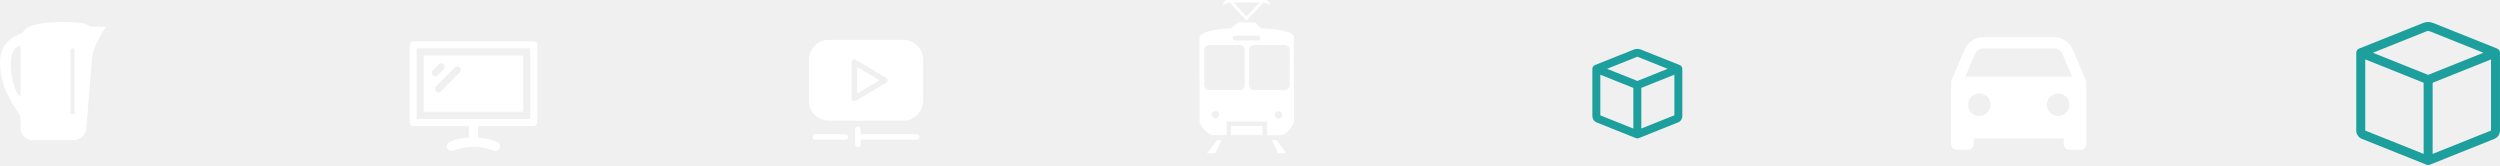
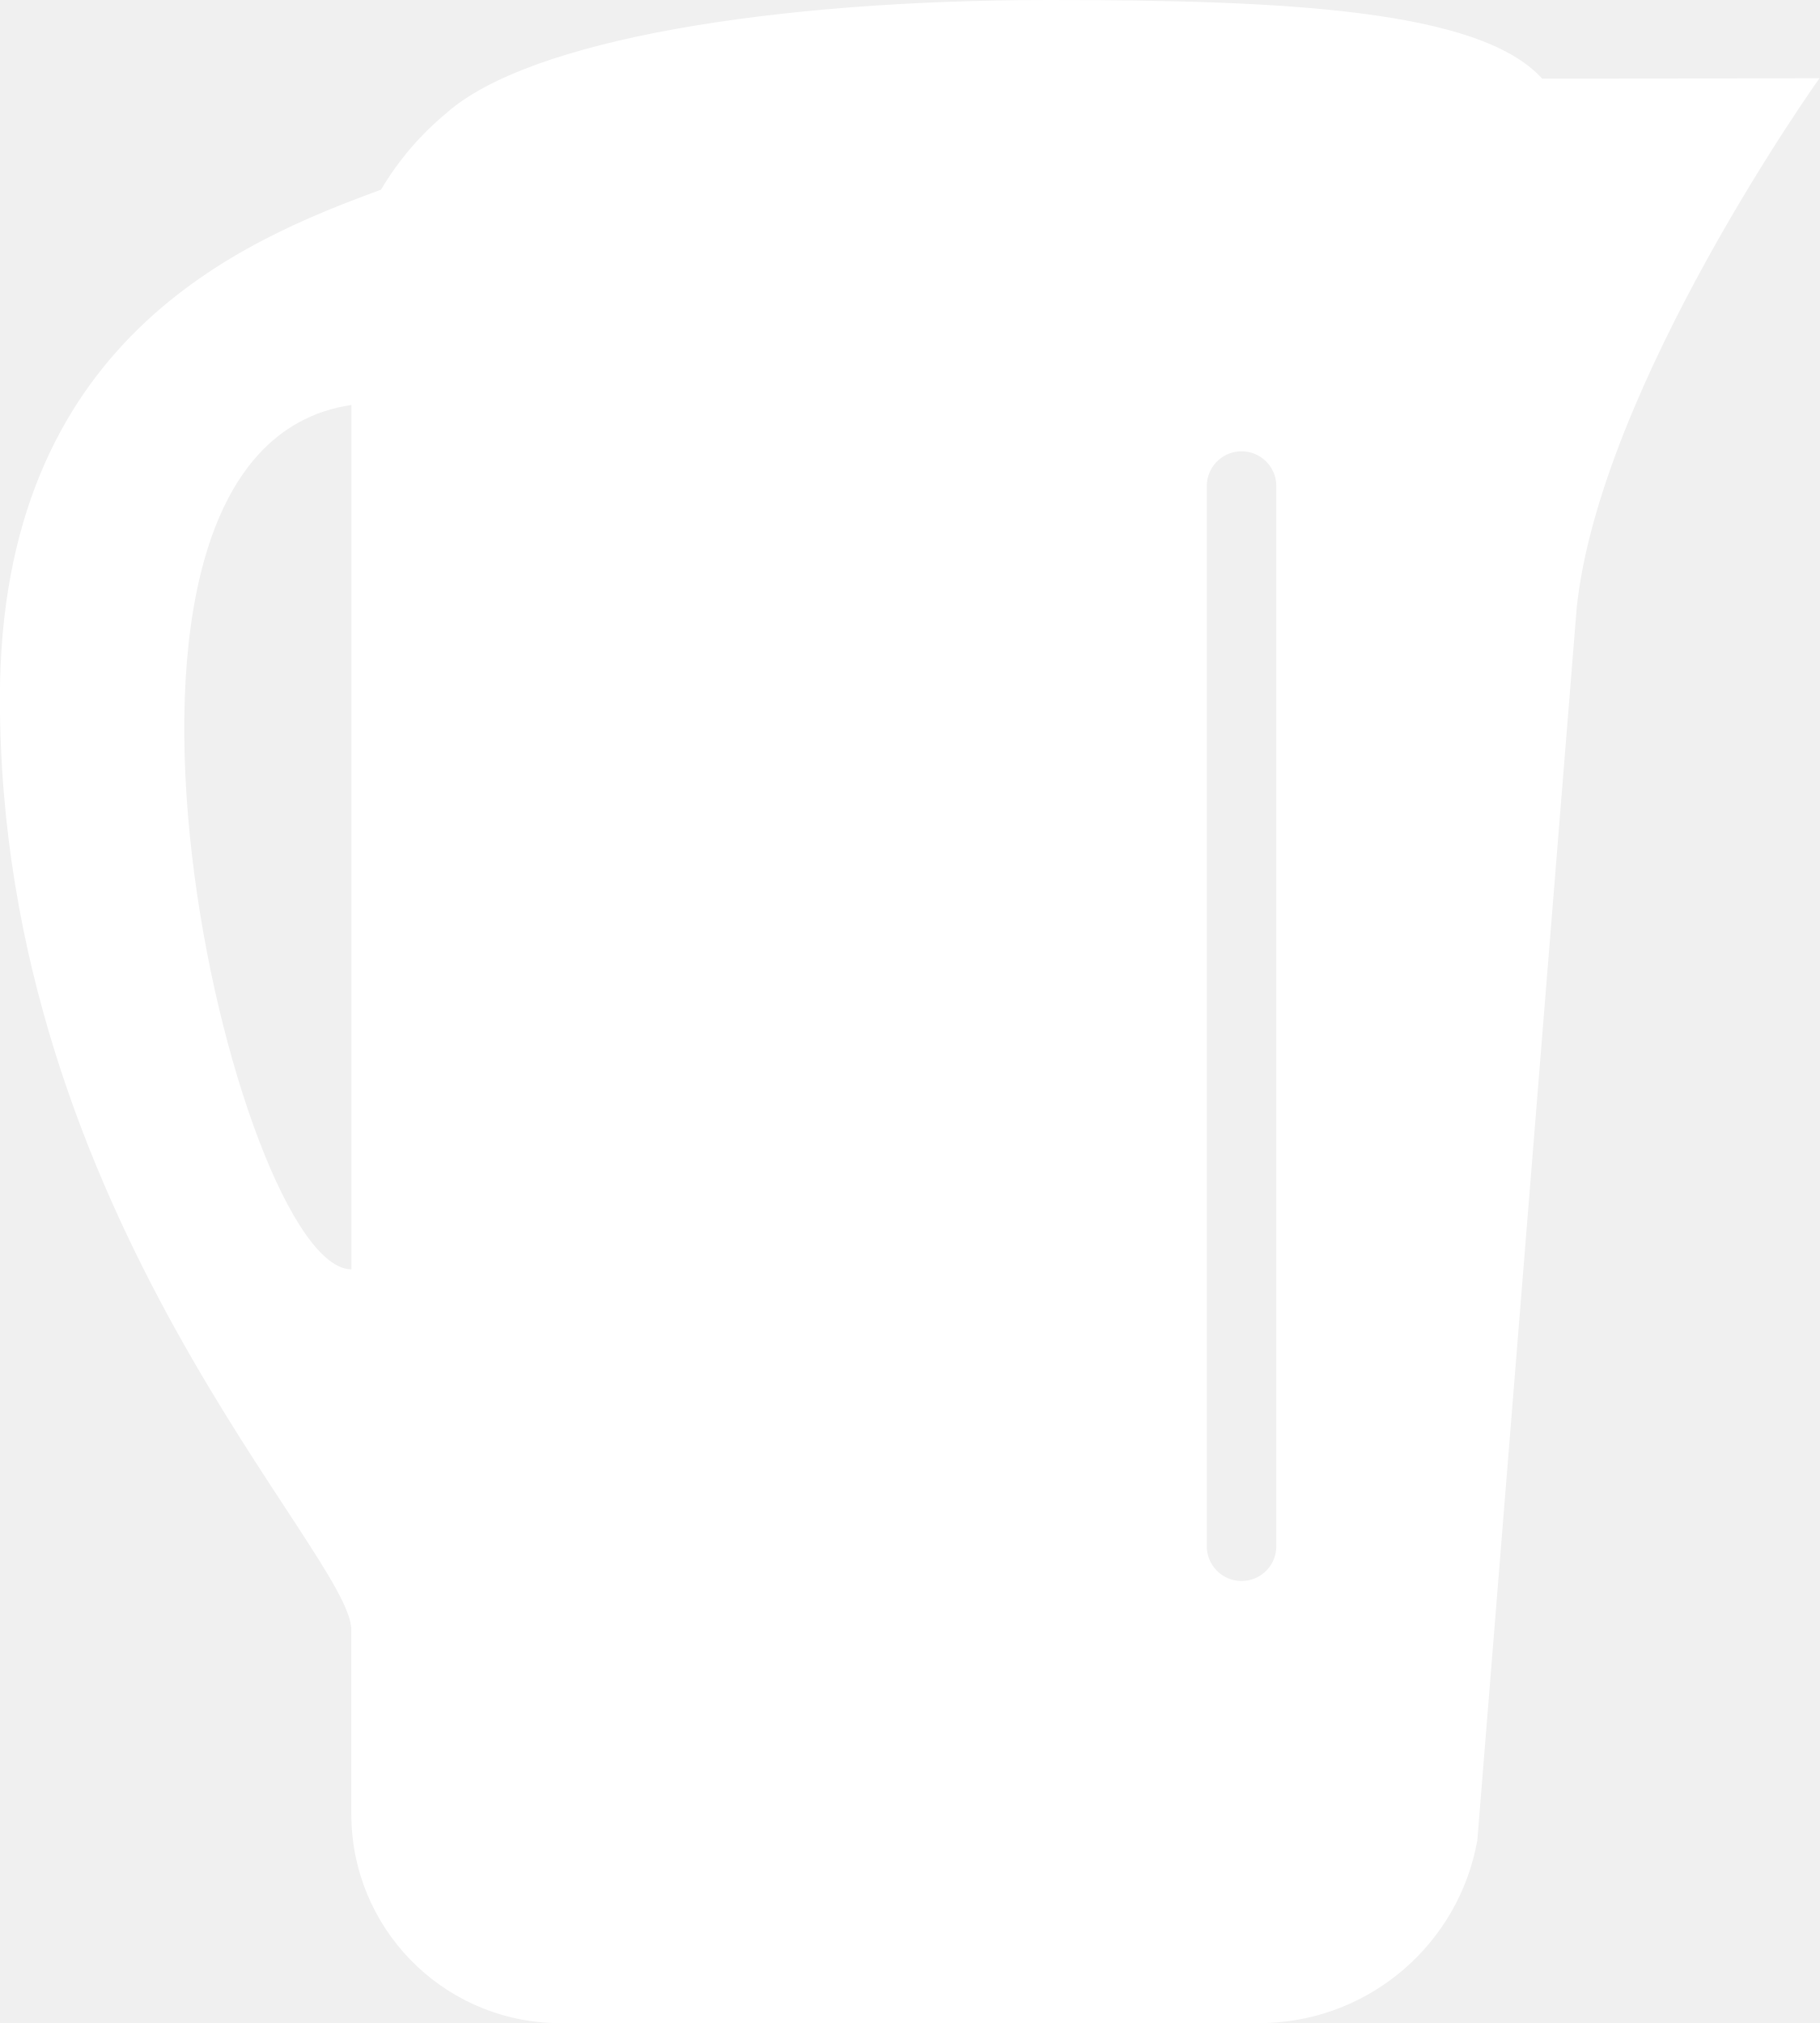
- <svg xmlns="http://www.w3.org/2000/svg" width="499.458" height="32.971">
-   <defs>
-     <clipPath id="a">
-       <path fill="none" d="M0 0h499.458v32.971H0z" />
-     </clipPath>
-   </defs>
-   <g clip-path="url(#a)">
-     <path d="M416.779 16.2a1.1 1.1 0 0 0-.07-.217l-2.656-6.2a4.061 4.061 0 0 0-3.8-2.358h-13.9a4.058 4.058 0 0 0-3.8 2.358l-2.659 6.2a1.091 1.091 0 0 0-.091.443V28.8a1.125 1.125 0 0 0 1.125 1.125h2.253A1.125 1.125 0 0 0 394.3 28.8v-1.121h18V28.8a1.125 1.125 0 0 0 1.125 1.125h2.25A1.125 1.125 0 0 0 416.8 28.8V16.429a1.138 1.138 0 0 0-.022-.226Zm-21.352 6.976a2.25 2.25 0 1 1 2.25-2.25 2.25 2.25 0 0 1-2.25 2.25m15.75 0a2.25 2.25 0 1 1 2.25-2.25 2.25 2.25 0 0 1-2.25 2.25M392.633 15.3l1.985-4.63a1.848 1.848 0 0 1 1.731-.995h13.906a1.85 1.85 0 0 1 1.731.995l1.985 4.63Z" fill="#fff" />
-     <path d="M327.319 11.138a.548.548 0 0 0-.406 0l-6.519 2.611 6.721 2.689 6.721-2.688Zm7.442 3.414-7.1 2.84v8.652l7.1-2.84v-8.652Zm-8.192 11.5V17.4l-7.1-2.839v8.653Zm-.062-15.922a1.641 1.641 0 0 1 1.217 0l7.786 3.11a.547.547 0 0 1 .343.507v9.461a1.092 1.092 0 0 1-.687 1.014l-7.847 3.142a.548.548 0 0 1-.406 0l-7.847-3.138a1.092 1.092 0 0 1-.688-1.014v-9.463a.545.545 0 0 1 .343-.511Z" fill="#1d9f9d" fill-rule="evenodd" />
-     <path d="M327.319 11.138a.548.548 0 0 0-.406 0l-6.519 2.611 6.721 2.689 6.721-2.688Zm7.442 3.414-7.1 2.84v8.652l7.1-2.84v-8.652Zm-8.192 11.5V17.4l-7.1-2.839v8.653Zm-.062-15.922a1.641 1.641 0 0 1 1.217 0l7.786 3.11a.547.547 0 0 1 .343.507v9.461a1.092 1.092 0 0 1-.687 1.014l-7.847 3.142a.548.548 0 0 1-.406 0l-7.847-3.138a1.092 1.092 0 0 1-.688-1.014v-9.463a.545.545 0 0 1 .343-.511Z" fill="none" stroke="#1d9f9d" stroke-width=".5" />
-     <path d="M485.437 6.256a.9.9 0 0 0-.668 0L474.06 10.54l11.04 4.416 11.044-4.416Zm12.227 5.61L486 16.531v14.216l11.664-4.666V11.867ZM484.2 30.749V16.53l-11.664-4.664v14.217Zm-.1-26.16a2.69 2.69 0 0 1 2 0l12.79 5.118a.9.9 0 0 1 .563.833v15.543a1.794 1.794 0 0 1-1.129 1.665l-12.892 5.158a.9.9 0 0 1-.668 0l-12.892-5.157a1.794 1.794 0 0 1-1.13-1.666V10.54a.9.9 0 0 1 .564-.833Z" fill="#1d9f9d" fill-rule="evenodd" />
-     <path d="M244.532.986A1.322 1.322 0 0 1 245.667.5l3.224 3.475h.265L252.4.5a1.3 1.3 0 0 1 1.118.49c.4.566.161-.985-.727-.985h-7.532c-.889-.005-1.132 1.545-.727.981ZM249.024.5h2.657l-2.607 2.722v-.014l-.05.057-.049-.057v.016L246.431.5Zm-7.88 30.106h1.63l1.291-2.6h-.907ZM254.125 28l1.2 2.6h1.631l-1.925-2.6Zm-8.164-1.017h6.239v-1.809h-6.241Zm12.515-19.602c0-1.6-6.6-1.716-6.6-1.716l-1.109-1.184-3.426-.019-1.43 1.193s-5.483.1-6.281 1.725c0 0 .023 16.048.023 16.876s1.622 2.733 2.731 2.733c1.6 0 2.686.008 2.686.008l-.024-2.7h8.118v2.718s1.422-.027 2.777-.027 2.568-2.392 2.568-2.726c0-1.211-.033-16.881-.033-16.881Zm-12.225.143a.433.433 0 0 0 .006.063.509.509 0 0 1 .5-.449h4.59a.51.51 0 0 1 .5.449.468.468 0 0 0 .007-.063v.125a.408.408 0 0 0-.007-.061.551.551 0 0 1-.5.5h-4.59a.549.549 0 0 1-.5-.5.406.406 0 0 0-.006.061Zm-3.431 16.117a.732.732 0 1 1 .723-.732.727.727 0 0 1-.723.732m5.845-6.666a1.018 1.018 0 0 1-1.02 1.019H241.6a1.019 1.019 0 0 1-1.02-1.019v-6.969a1.018 1.018 0 0 1 1.02-1.019h6.047a1.019 1.019 0 0 1 1.02 1.019Zm6.771 6.722a.732.732 0 1 1 .723-.731.727.727 0 0 1-.723.731m2.229-6.722a1.019 1.019 0 0 1-1.02 1.019h-6.075a1.018 1.018 0 0 1-1.019-1.019v-6.967a1.018 1.018 0 0 1 1.019-1.02h6.076a1.019 1.019 0 0 1 1.02 1.02ZM165.567 7.969h14.9a3.969 3.969 0 0 1 3.958 3.957v8.226a3.97 3.97 0 0 1-3.958 3.958h-14.9a3.97 3.97 0 0 1-3.958-3.958v-8.226a3.969 3.969 0 0 1 3.958-3.957Zm-2.687 19.937a.554.554 0 0 1 0-1.109h6.02a.554.554 0 1 1 0 1.109Zm7.962-2.033a.555.555 0 1 1 1.109 0v.927h11.2a.554.554 0 0 1 0 1.109h-11.2v.926a.555.555 0 0 1-1.109 0Zm.178-13.9 6.041 3.6a.55.55 0 0 1-.005.951l-6.087 3.624a.551.551 0 0 1-.755-.193.558.558 0 0 1-.078-.282v-7.262a.554.554 0 0 1 .885-.444Zm4.68 4.067-4.459-2.656V18.7Z" fill="#fff" fill-rule="evenodd" />
-     <path d="M4.369 24.606ZM16.83 24.8a1.769 1.769 0 0 1-.027.377 1.769 1.769 0 0 0 .027-.377" fill="#fff" />
-     <path d="M18.879 5.323h-.89c-.729-.809-3.021-.917-5.745-.917-3.21 0-6.069.459-7.039 1.322a3.436 3.436 0 0 0-.755.89C2.831 7.211 0 8.371 0 12.551c0 6.041 4.1 9.979 4.1 10.868v2.158A2.436 2.436 0 0 0 6.447 28h8.333a2.586 2.586 0 0 0 2.454-2.13l1.159-14.37c.271-2.59 2.833-6.176 2.833-6.176ZM4.1 19.212c-1.348 0-3.615-9.547 0-10.086Zm10.788 3.21a.406.406 0 1 1-.81 0V10.1a.406.406 0 1 1 .81 0ZM106.639 8.26H82.54a.711.711 0 0 0-.7.7v15.511a.711.711 0 0 0 .7.7h11.137v2.308a10.892 10.892 0 0 0-3.838.886.972.972 0 0 0-.483 1.235.937.937 0 0 0 .859.564.955.955 0 0 0 .375-.08 10.2 10.2 0 0 1 4-.752 10 10 0 0 1 4 .752.938.938 0 0 0 .752-1.719 11.872 11.872 0 0 0-3.838-.886v-2.31h11.138a.711.711 0 0 0 .7-.7V8.958a.711.711 0 0 0-.703-.698Zm-.7 15.513H83.237V9.656h22.705Z" fill="#fff" />
-     <path d="M104.52 11.078H84.66v11.244h19.86Zm-18.062 2.978 1.208-1.208a.7.7 0 0 1 .993.993l-1.208 1.208a.725.725 0 0 1-.484.215.678.678 0 0 1-.484-.215.69.69 0 0 1-.025-.993Zm5.395.43-3.786 3.757a.718.718 0 0 1-.482.215.671.671 0 0 1-.483-.215.712.712 0 0 1 0-.993l3.783-3.784a.713.713 0 0 1 .994 0 .778.778 0 0 1-.026 1.02Z" fill="#fff" />
-   </g>
+ <svg xmlns="http://www.w3.org/2000/svg" width="19.576" height="21.766">
+   <path d="M17.412.846h-.821C15.919.1 13.805 0 11.291 0c-2.96 0-5.6.424-6.492 1.22a3.154 3.154 0 0 0-.7.821c-1.493.547-4.1 1.617-4.1 5.472 0 5.572 3.781 9.2 3.781 10.024v1.99a2.248 2.248 0 0 0 2.165 2.239h7.686a2.387 2.387 0 0 0 2.263-1.965l1.069-13.259c.249-2.388 2.612-5.7 2.612-5.7ZM3.781 13.657c-1.244 0-3.334-8.806 0-9.3Zm9.95 2.96a.374.374 0 1 1-.747 0V5.249a.374.374 0 1 1 .747 0Z" fill="#fff" />
</svg>
